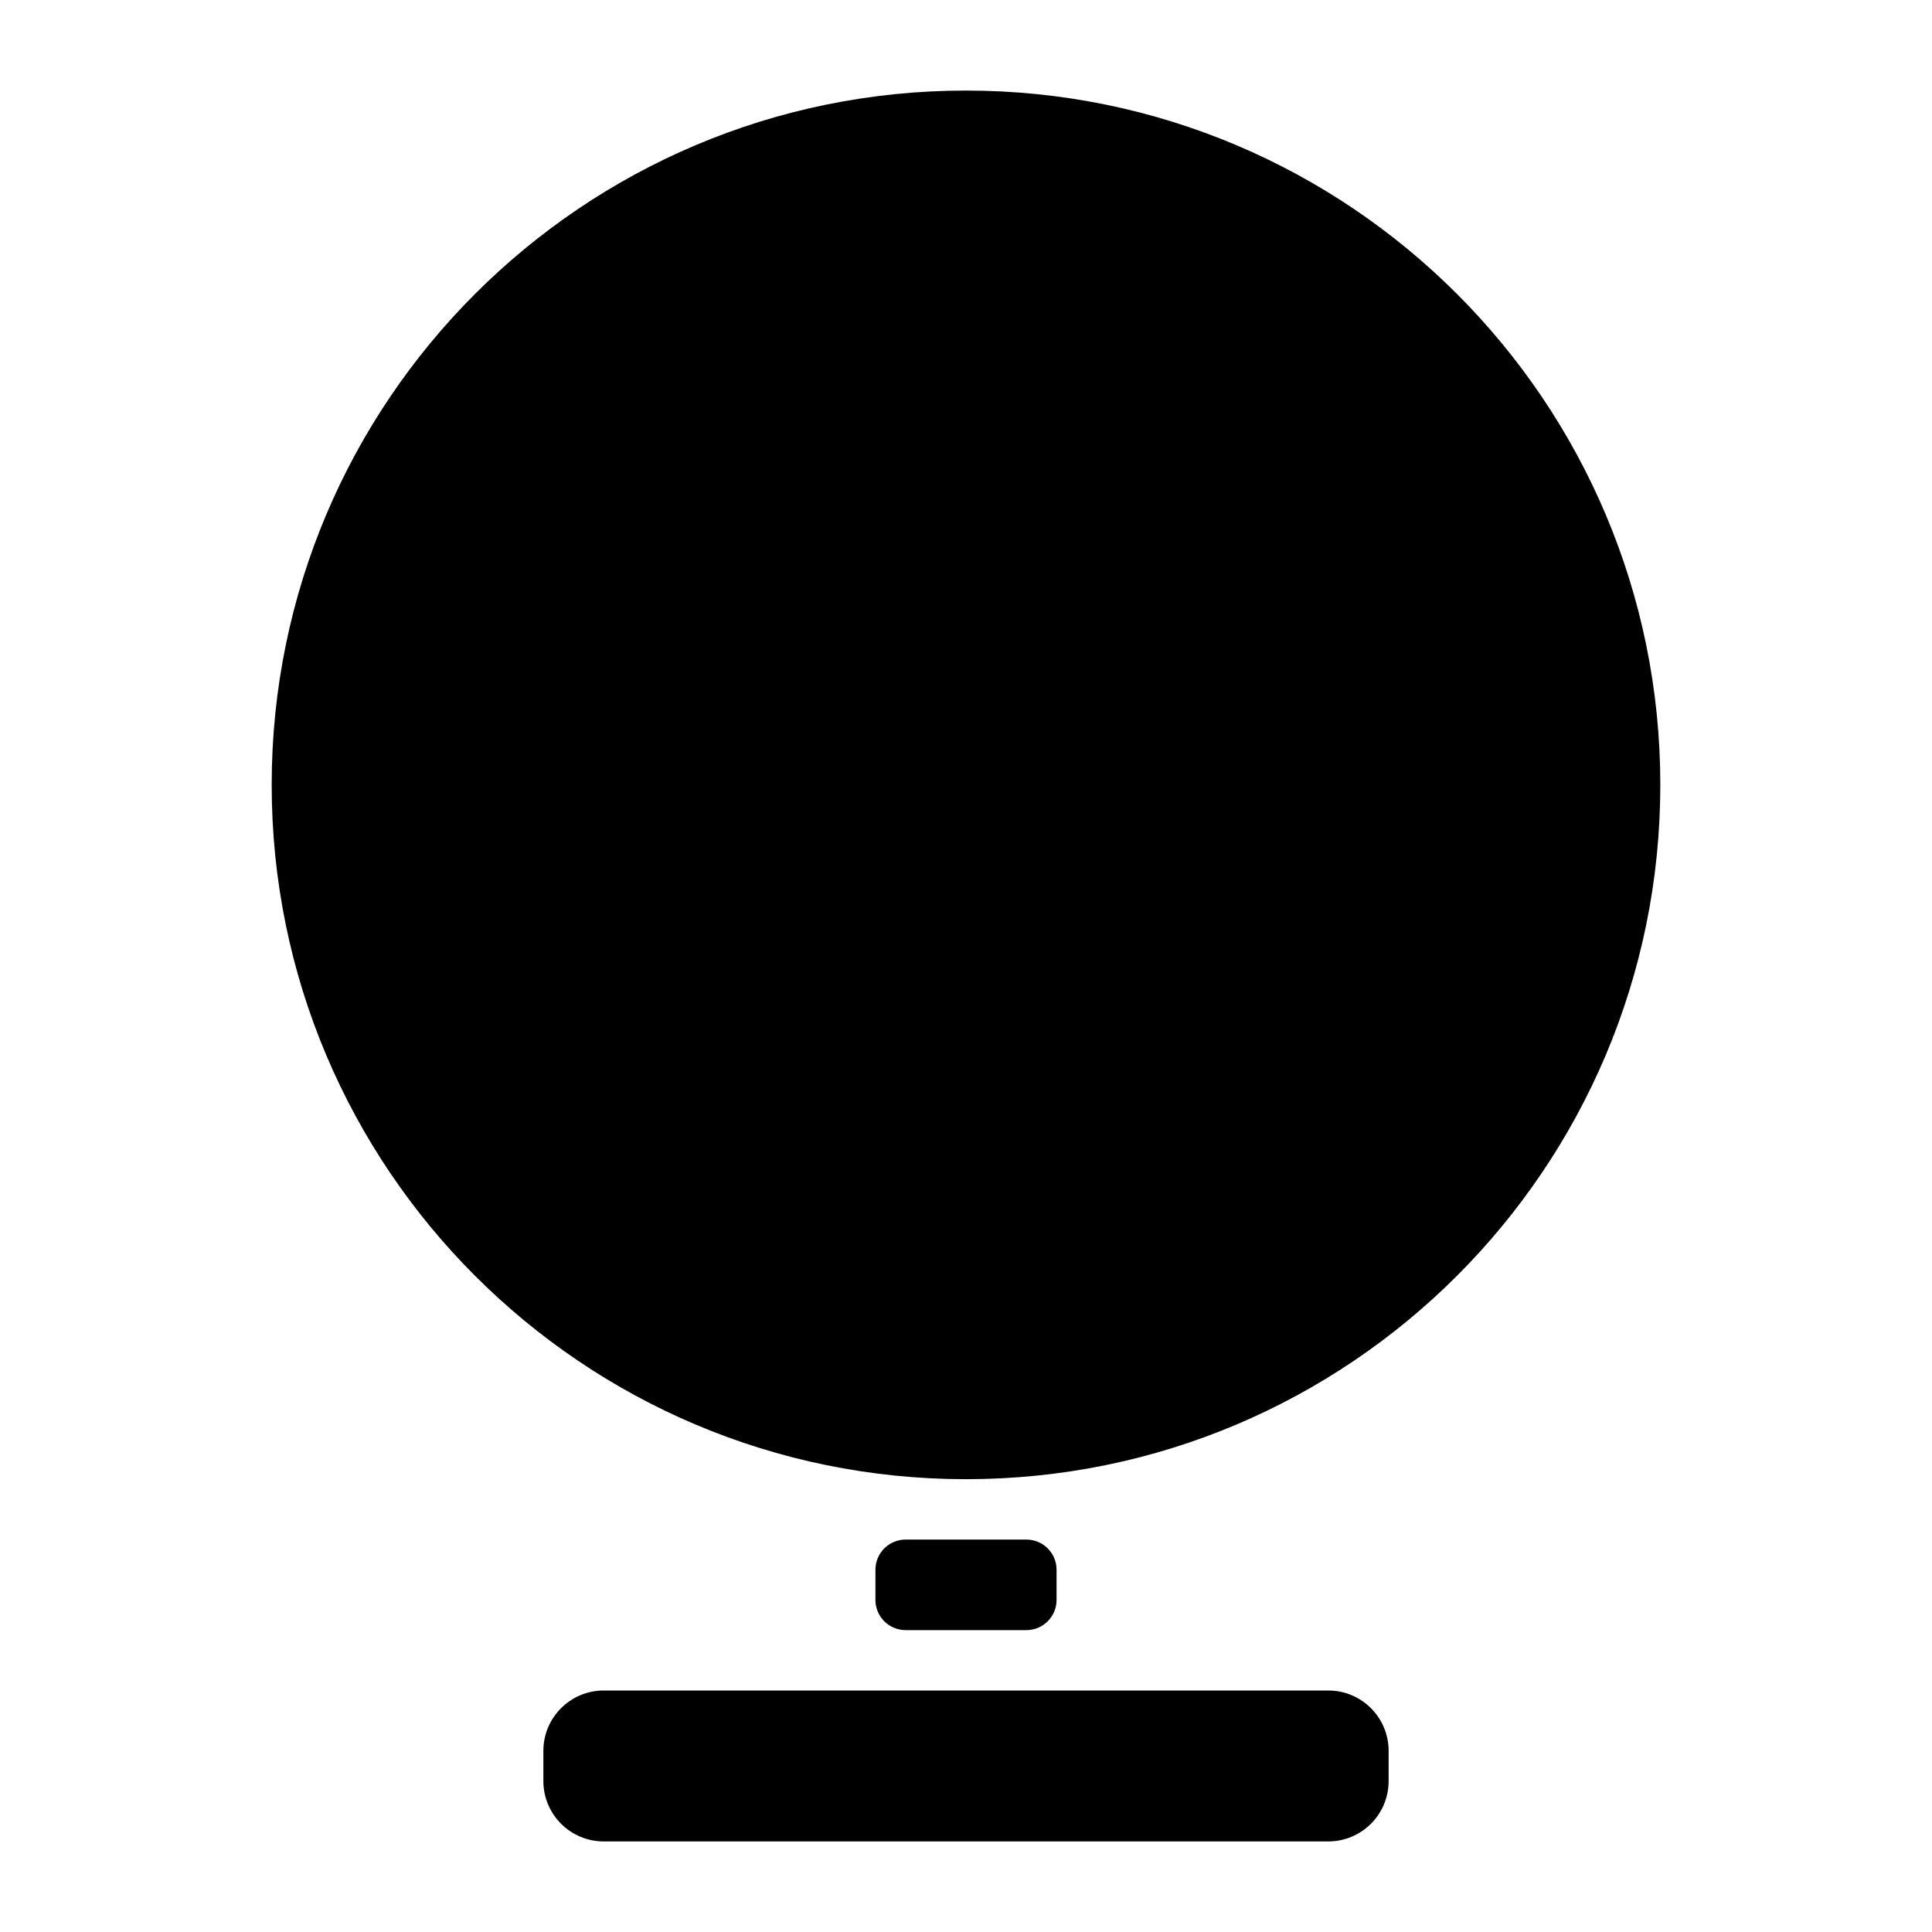
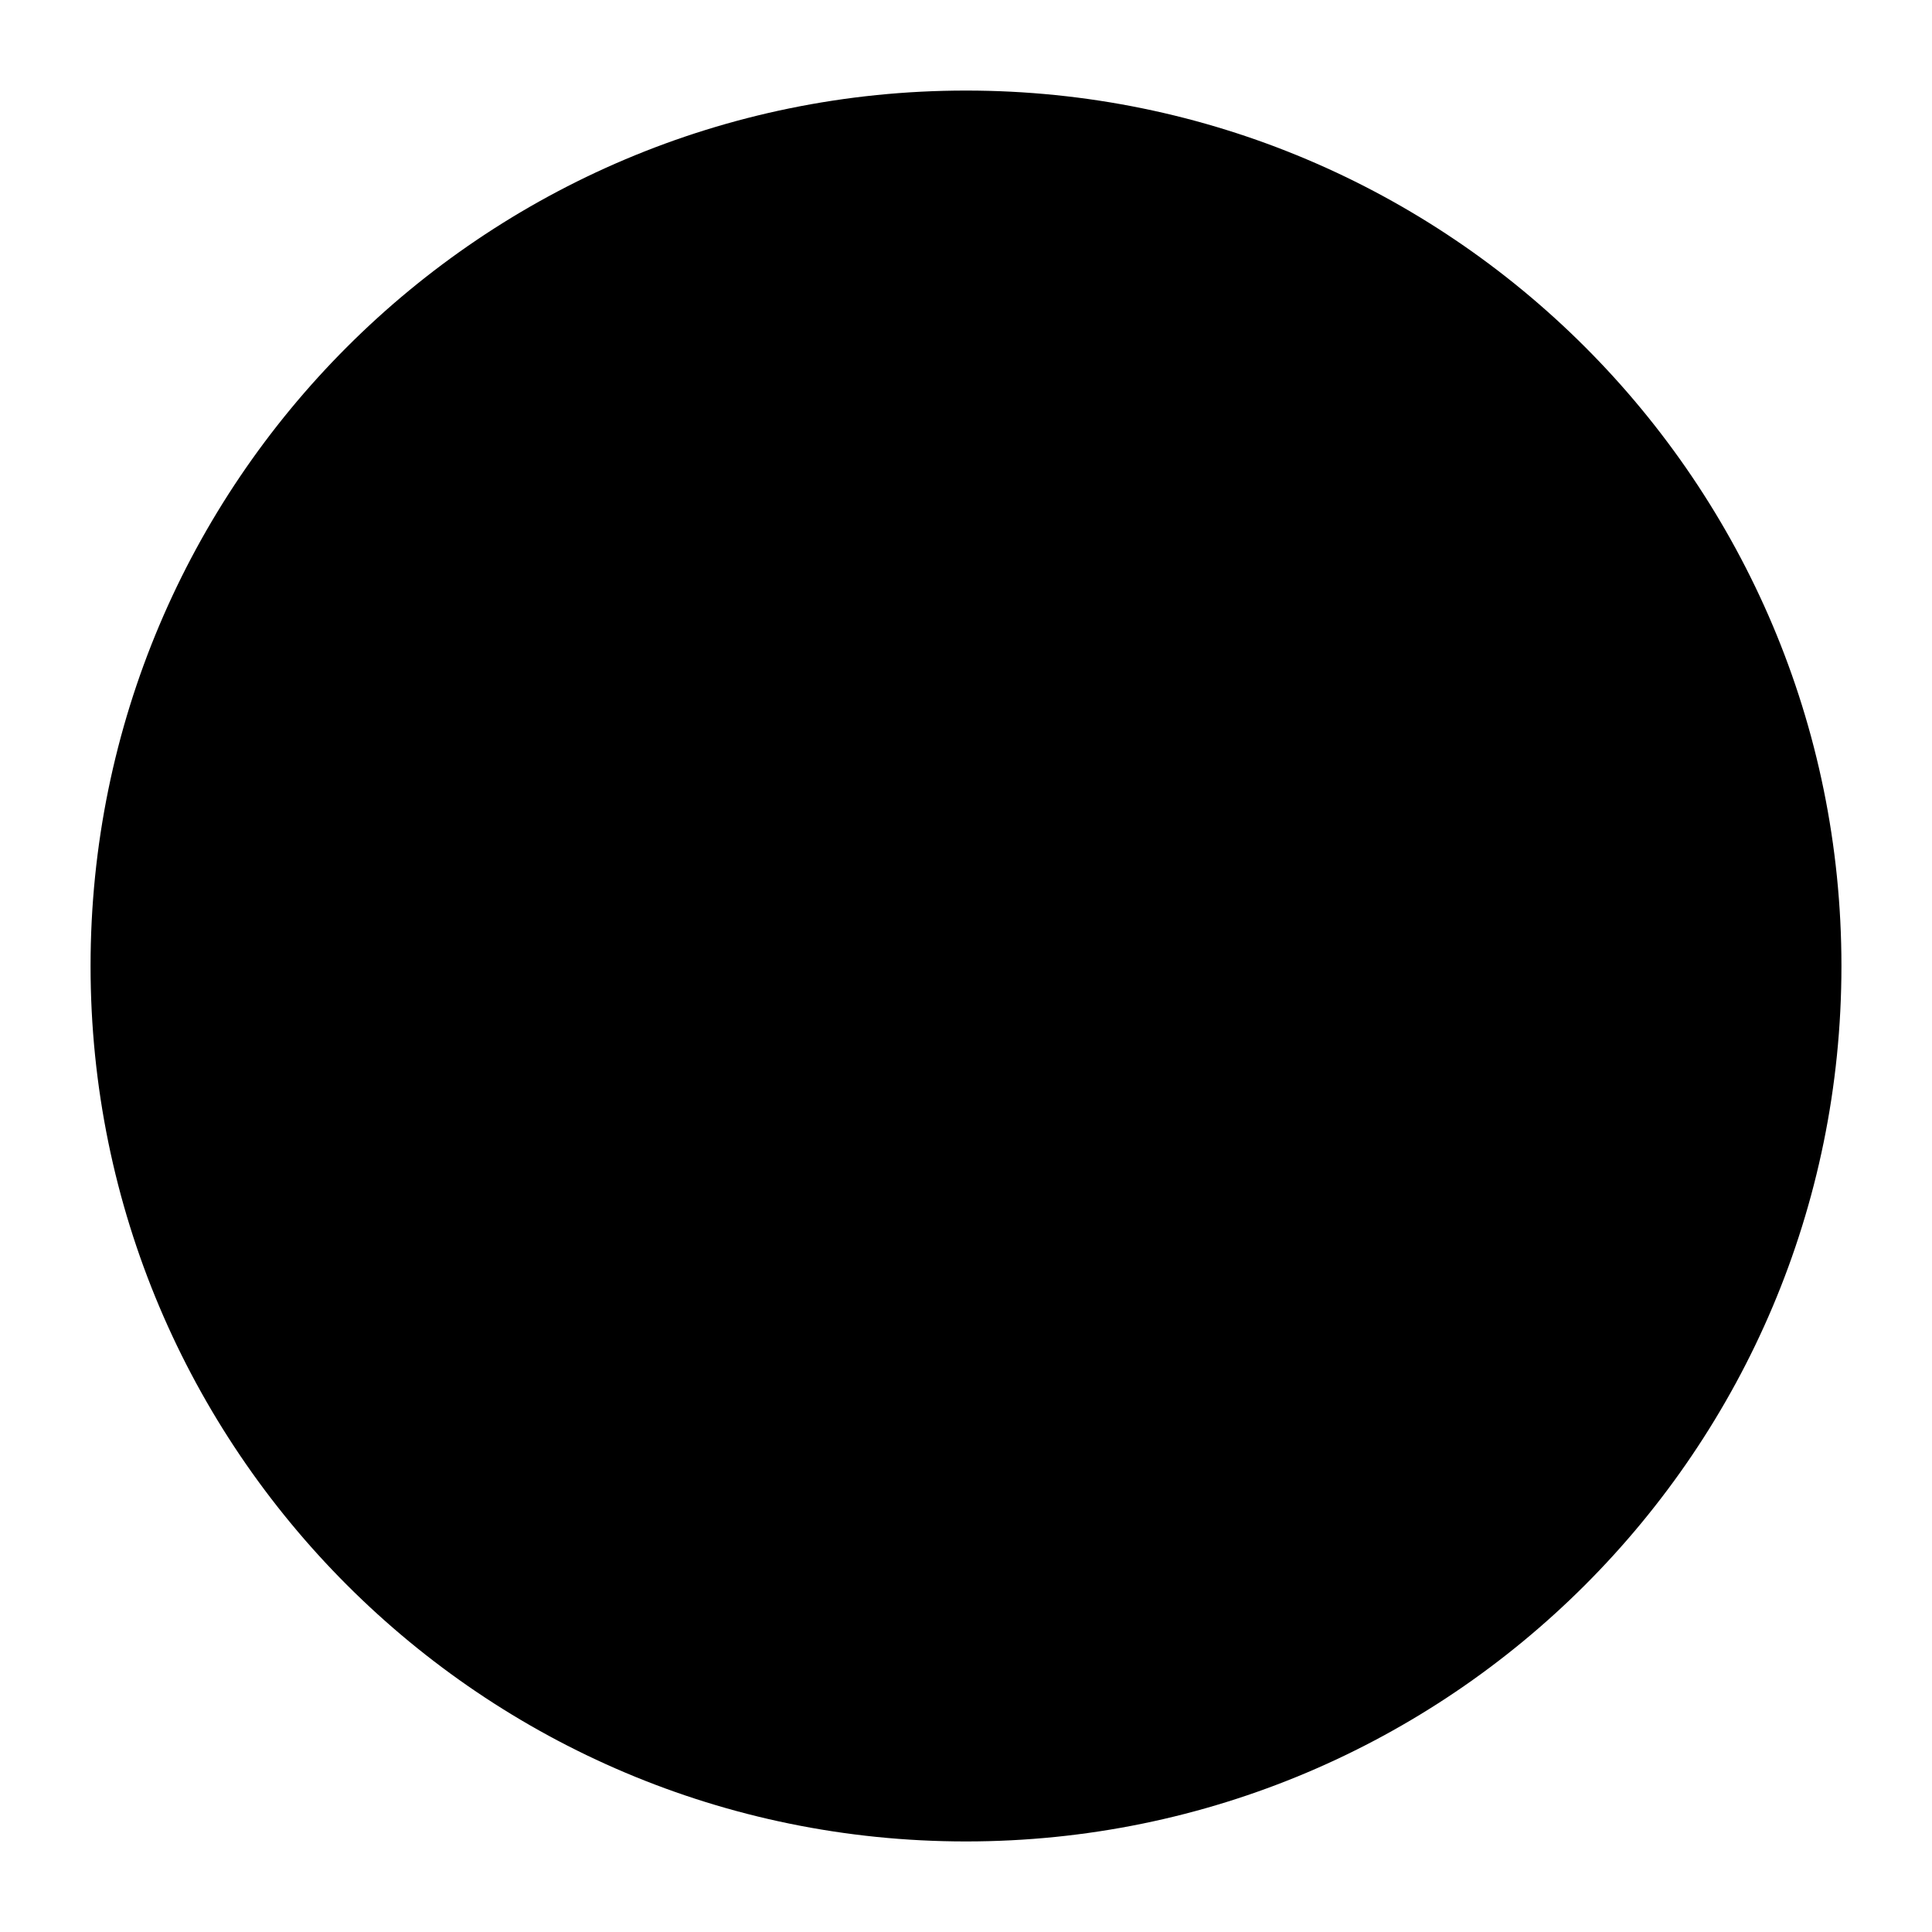
- <svg xmlns="http://www.w3.org/2000/svg" width="512" height="512" viewBox="0 0 512 512" class="line-icon">
-   <circle cx="256" cy="208" r="184" />
-   <path fill-rule="evenodd" d="M152 128H232Q244 128 244 140Q244 152 232 152H164V188H190Q244 188 244 236Q244 288 190 288H152Q140 288 140 276Q140 264 152 264H190Q220 264 220 236Q220 212 190 212H152Q140 212 140 200V140Q140 128 152 128ZM320 128Q372 128 372 180V236Q372 288 320 288Q268 288 268 236V180Q268 128 320 128ZM320 152Q292 152 292 180V236Q292 264 320 264Q348 264 348 236V180Q348 152 320 152Z" />
-   <rect x="232" y="408" width="48" height="24" rx="8" />
-   <rect x="144" y="448" width="224" height="40" rx="16" />
+ <svg xmlns="http://www.w3.org/2000/svg" width="512" height="512" viewBox="0 0 512 512">
+   <circle cx="256" cy="256" r="232" />
+   <path d="M232 184C190 168 160 210 160 272V294C160 318 174 332 200 332C226 332 240 318 240 294C240 270 226 256 200 256C176 256 160 272 160 294" />
+   <rect x="288" y="180" width="64" height="152" rx="32" />
</svg>
